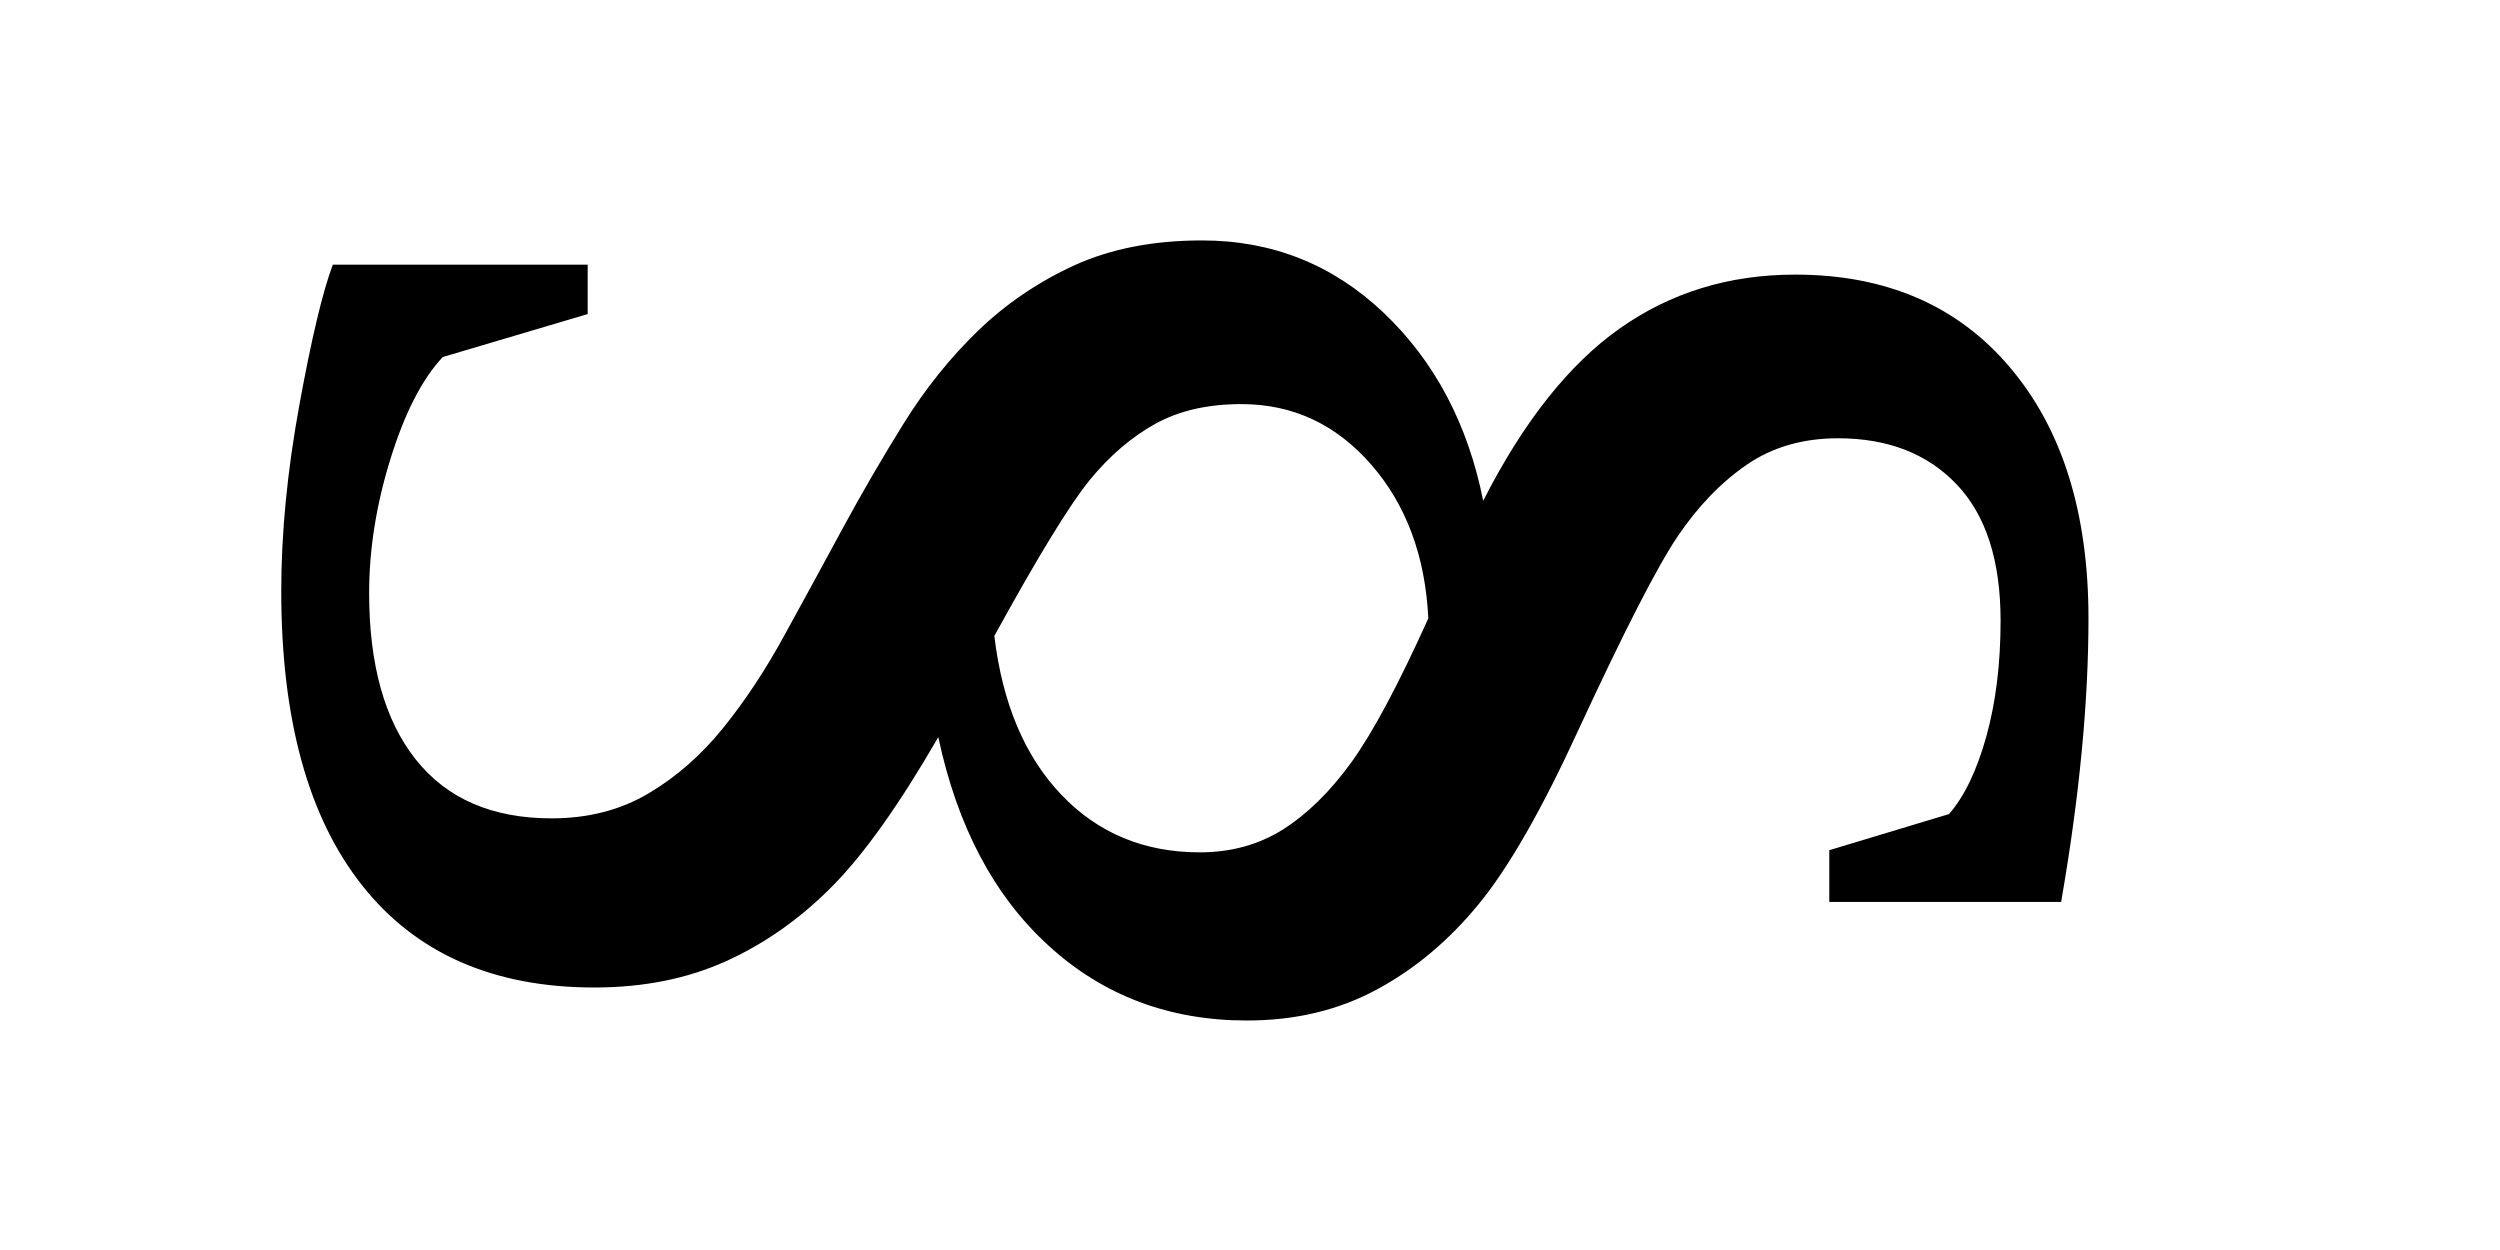
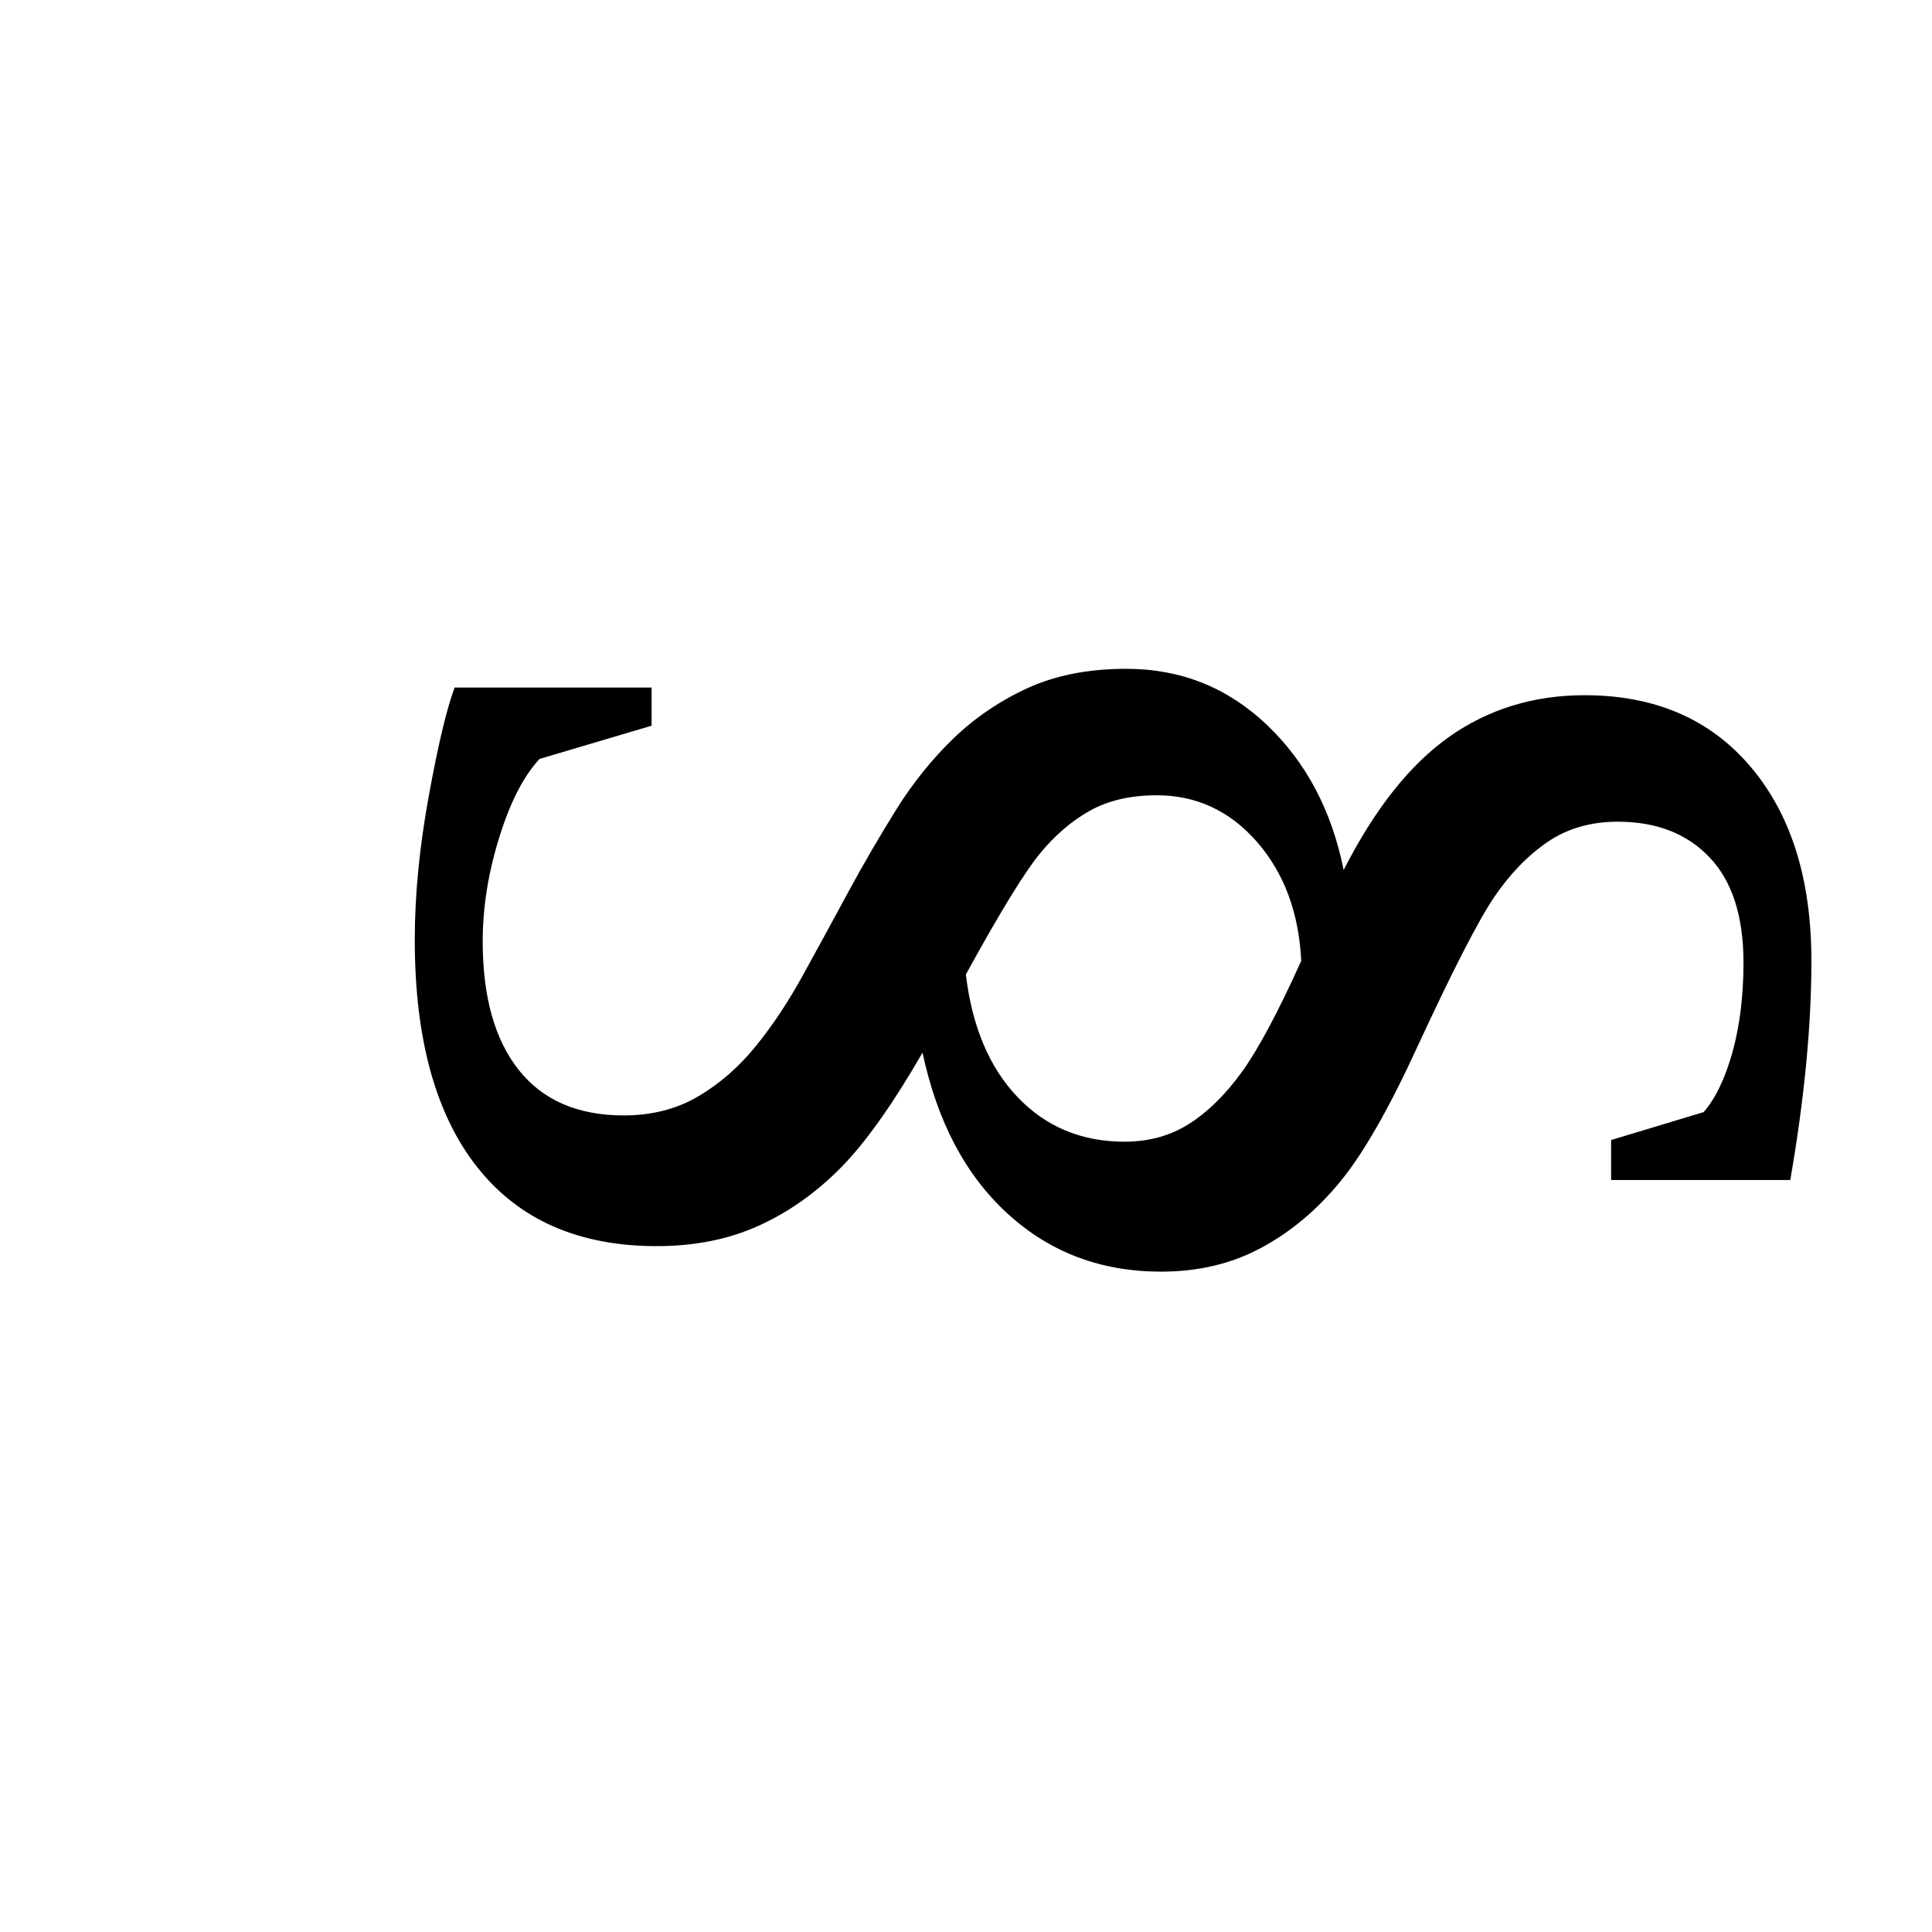
- <svg xmlns="http://www.w3.org/2000/svg" width="200" height="100" viewBox="0 0 200 100">
-   <g transform="translate(100, 50) rotate(90) translate(-100, -50)">
-     <text class="silcrow" x="100" y="105" font-family="'Hoefler Text', Garamond, 'Times New Roman', serif" font-size="180" font-weight="normal" text-anchor="middle" fill="#000">§</text>
-   </g>
+ <svg xmlns="http://www.w3.org/2000/svg" width="200" height="200" viewBox="0 0 200 200">
+   <text x="100" y="134.56" font-family="'Cormorant Garamond', Georgia, 'Times New Roman', serif" font-size="180" font-weight="500" text-anchor="middle" fill="#000" transform="rotate(90, 100, 100)">§</text>
</svg>
